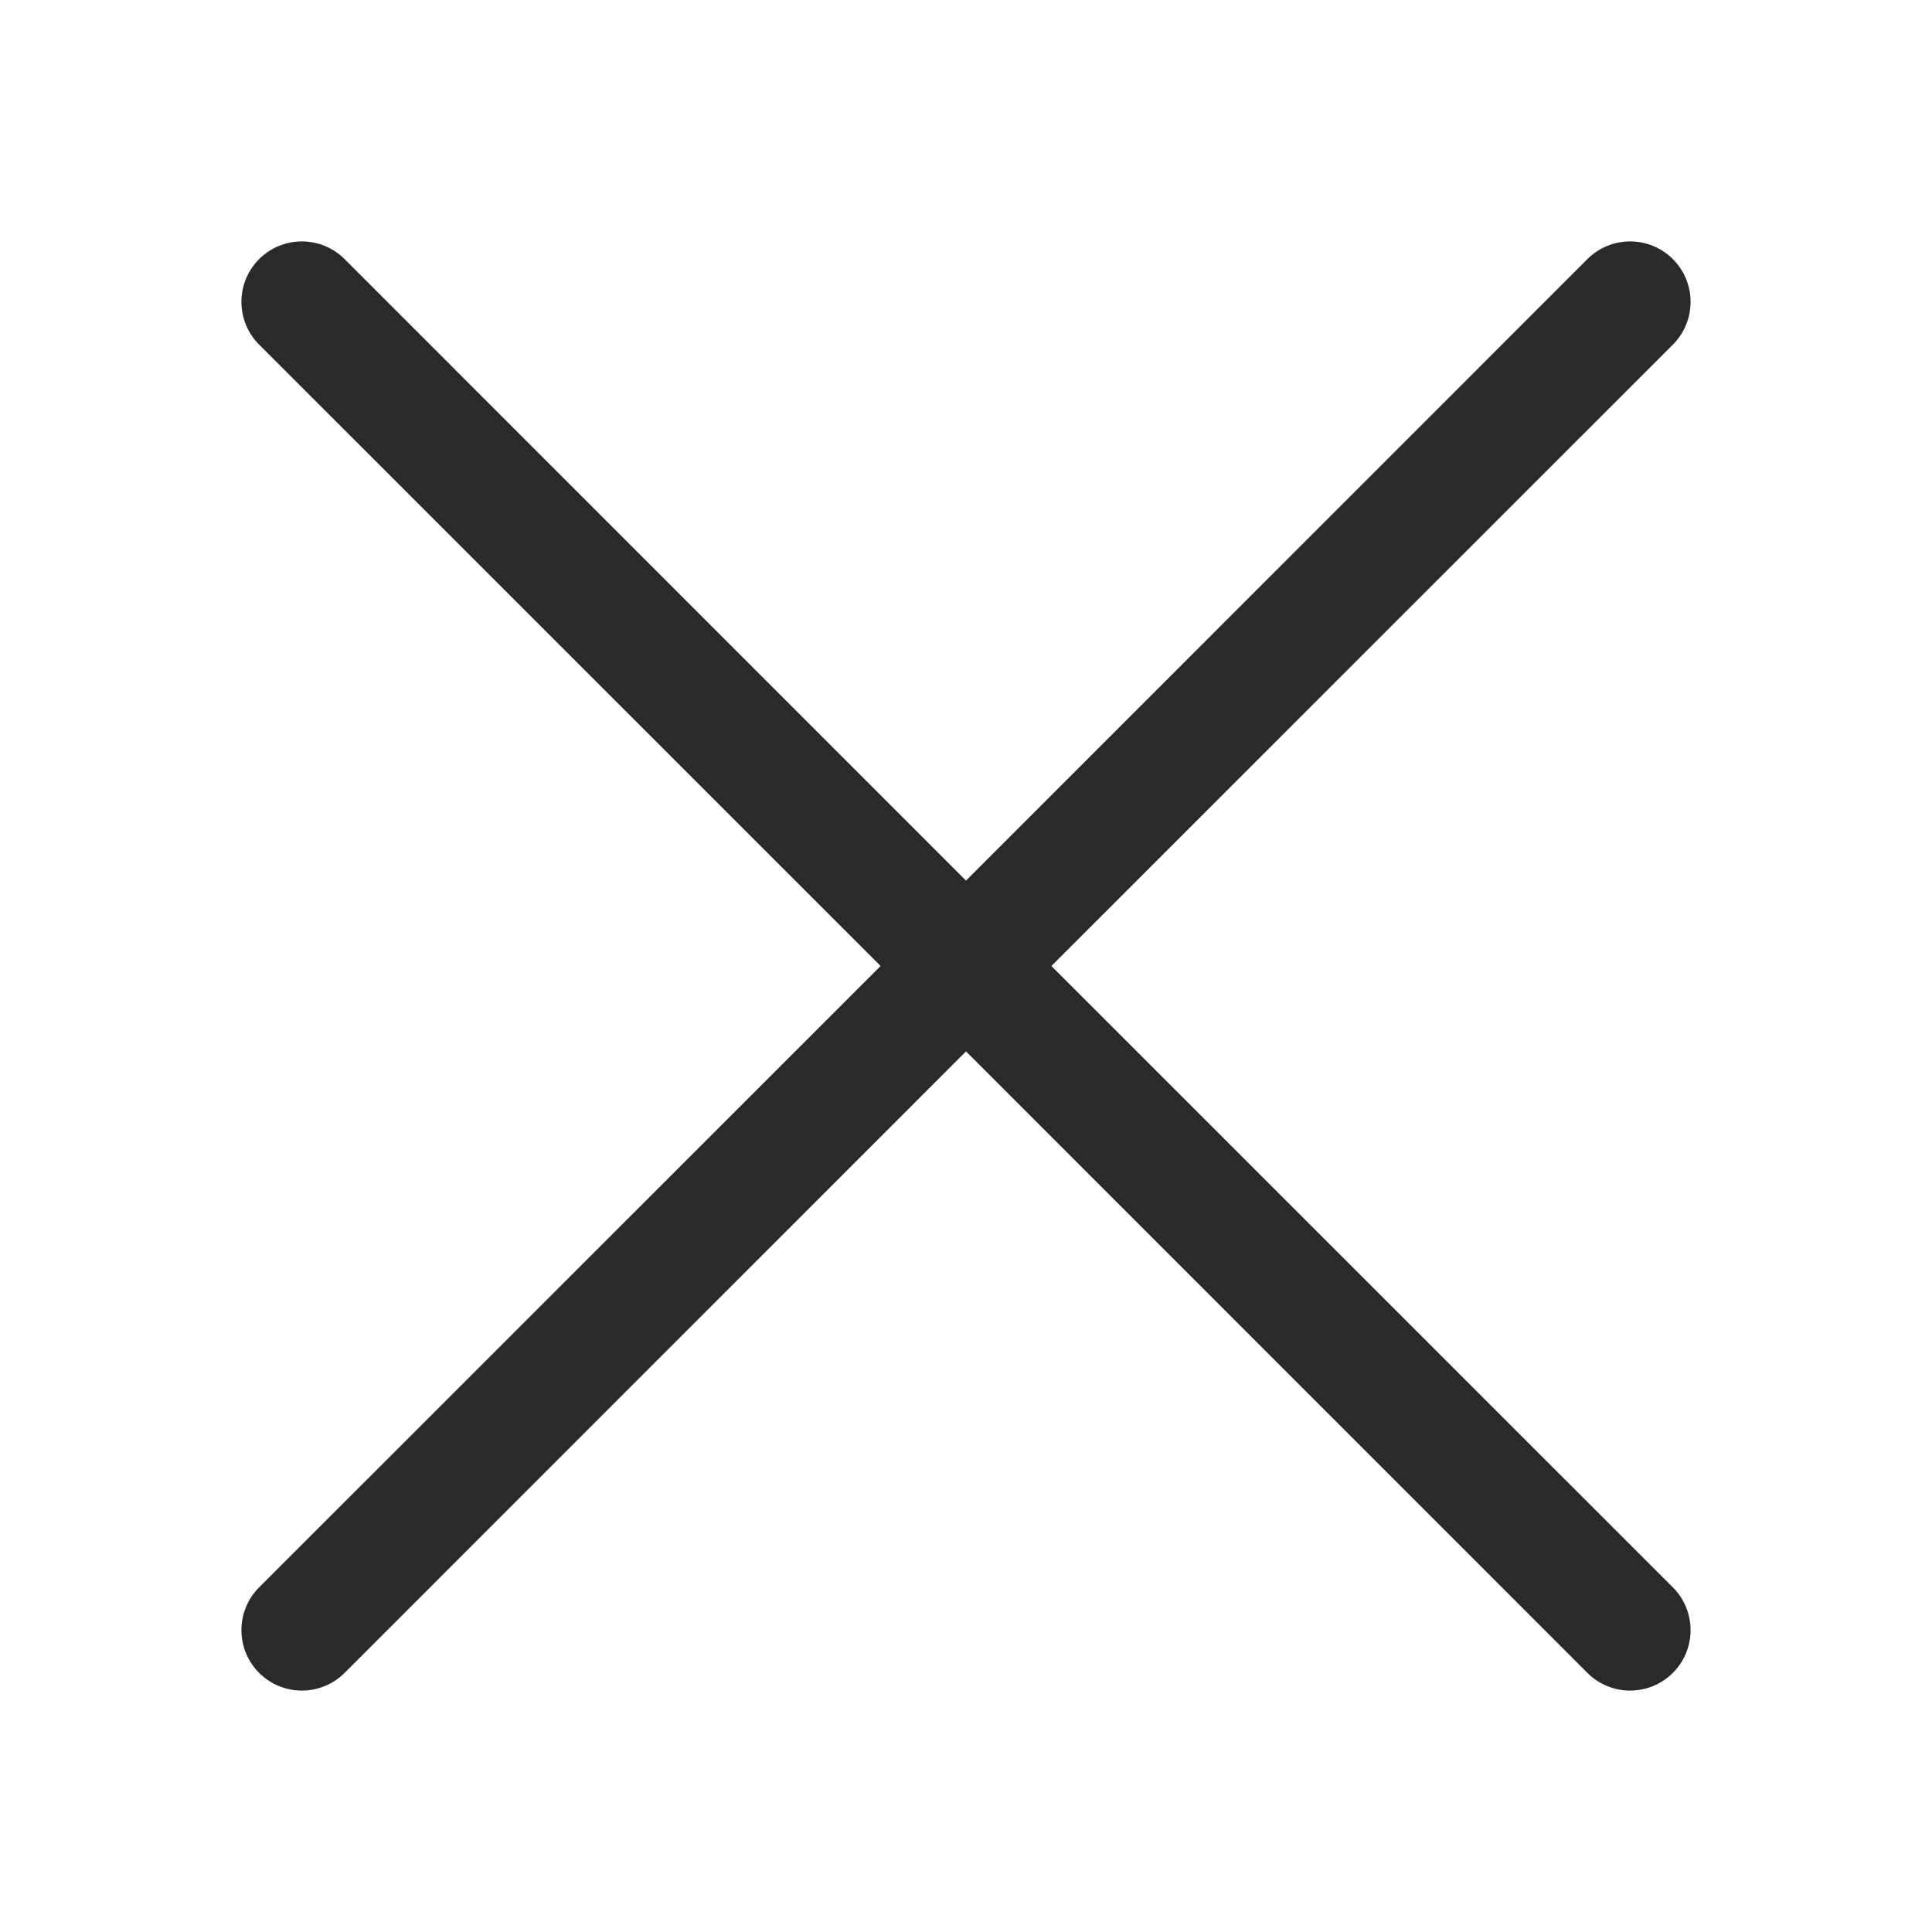
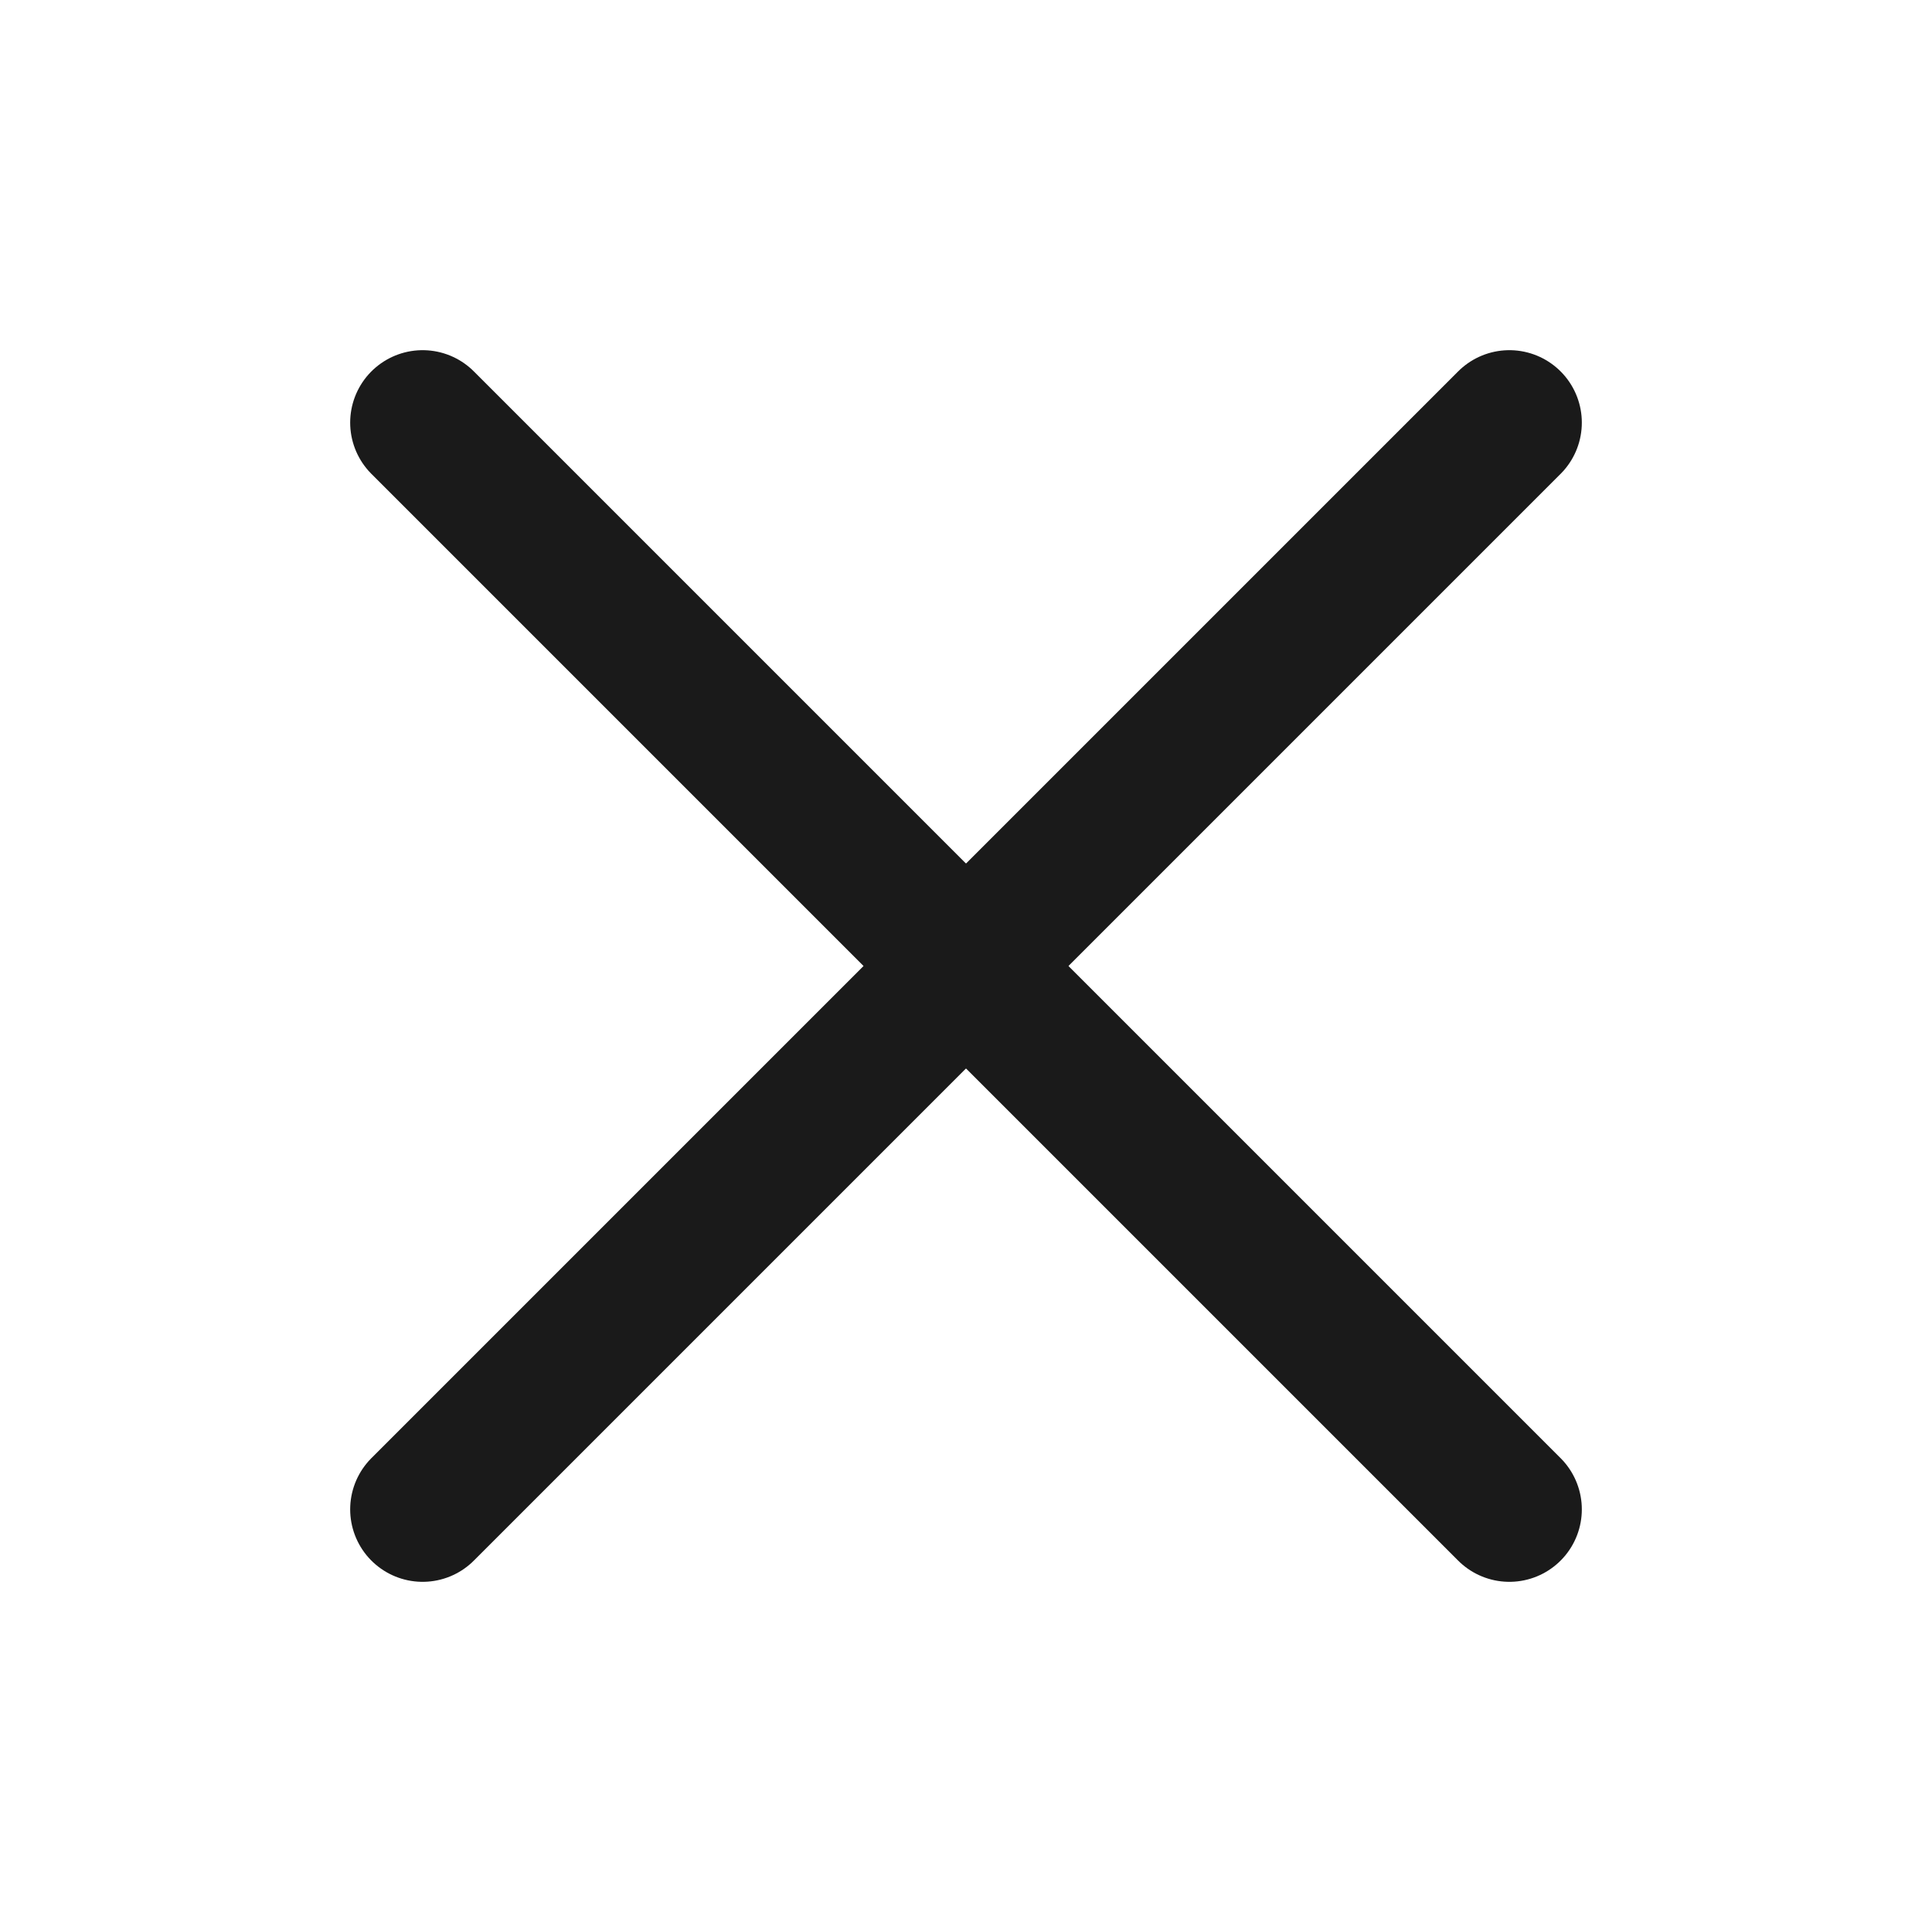
- <svg xmlns="http://www.w3.org/2000/svg" width="512" height="512" data-original="#010002" data-old_color="#010002" fill="#2A2A2A" class="bi bi-x-lg" viewBox="0 0 16 16">
-   <path d="M2.146 2.854a.5.5 0 1 1 .708-.708L8 7.293l5.146-5.147a.5.5 0 0 1 .708.708L8.707 8l5.147 5.146a.5.5 0 0 1-.708.708L8 8.707l-5.146 5.147a.5.5 0 0 1-.708-.708L7.293 8z" />
+ <svg xmlns="http://www.w3.org/2000/svg" width="16" height="16" viewBox="0 0 16 16">
+   <line x1="3.5" y1="3.5" x2="12.5" y2="12.5" stroke="#1A1A1A" stroke-width="1.2" stroke-linecap="round" />
+   <line x1="12.5" y1="3.5" x2="3.5" y2="12.5" stroke="#1A1A1A" stroke-width="1.2" stroke-linecap="round" />
</svg>
